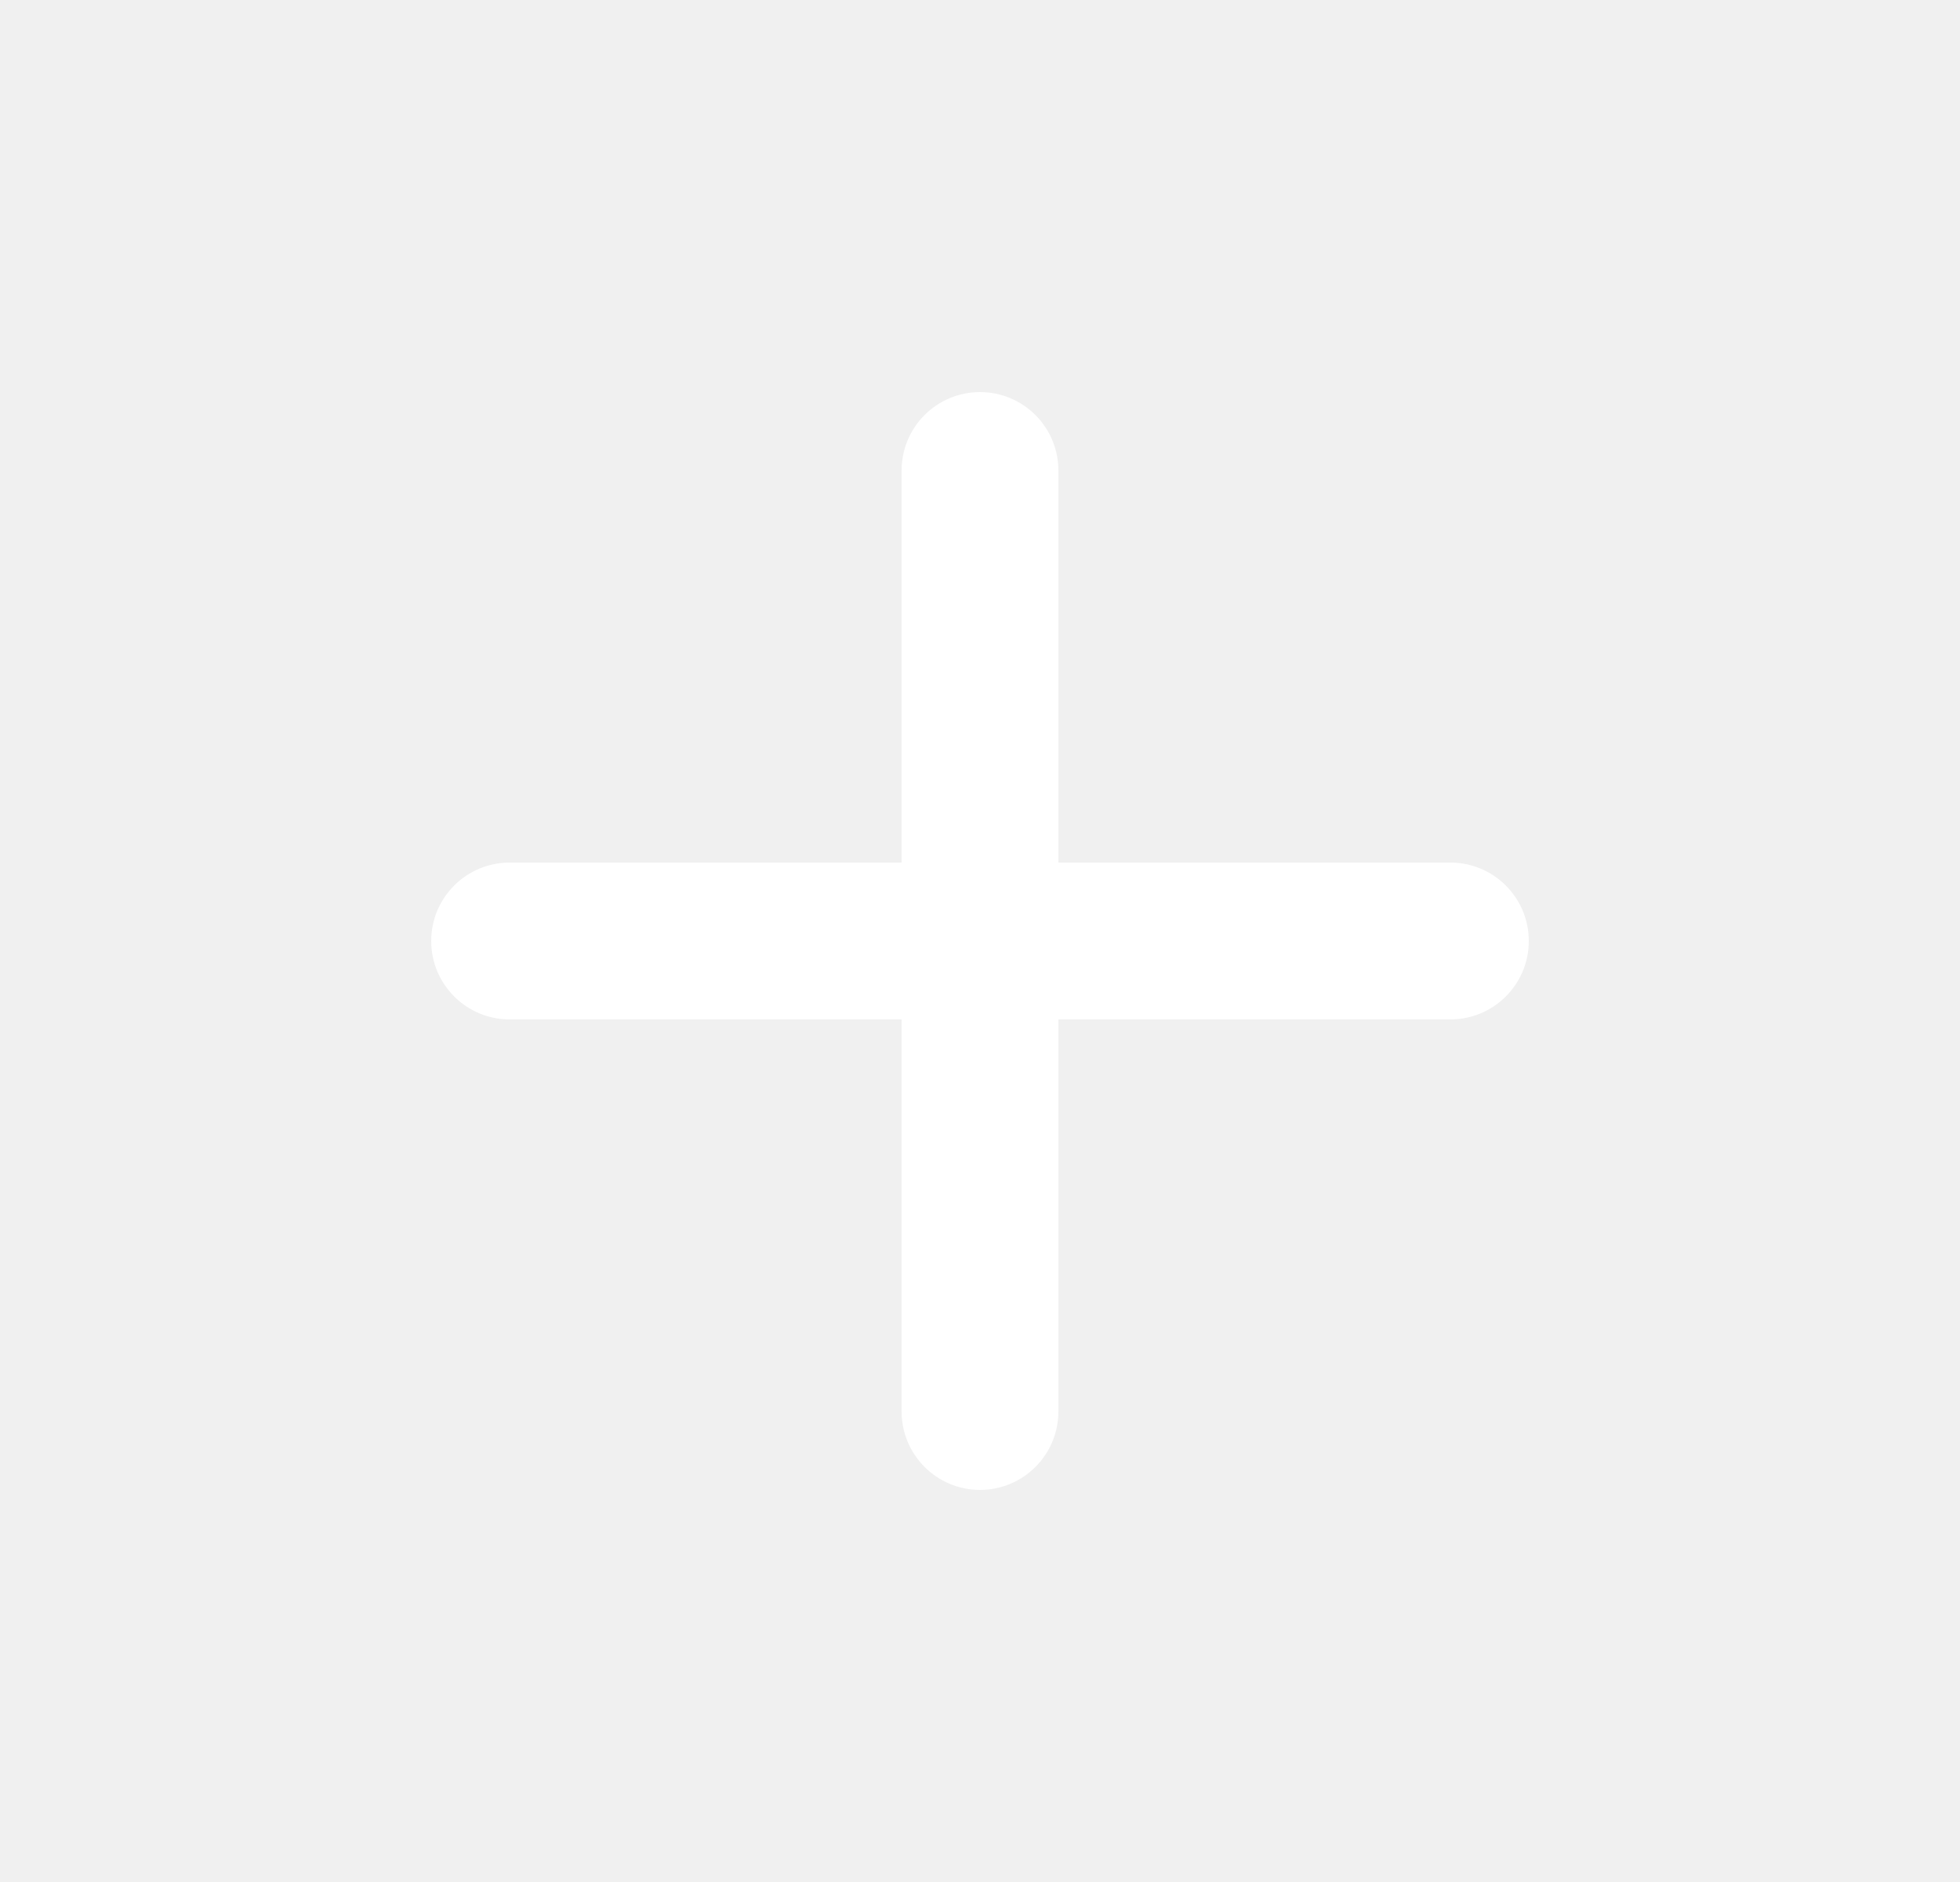
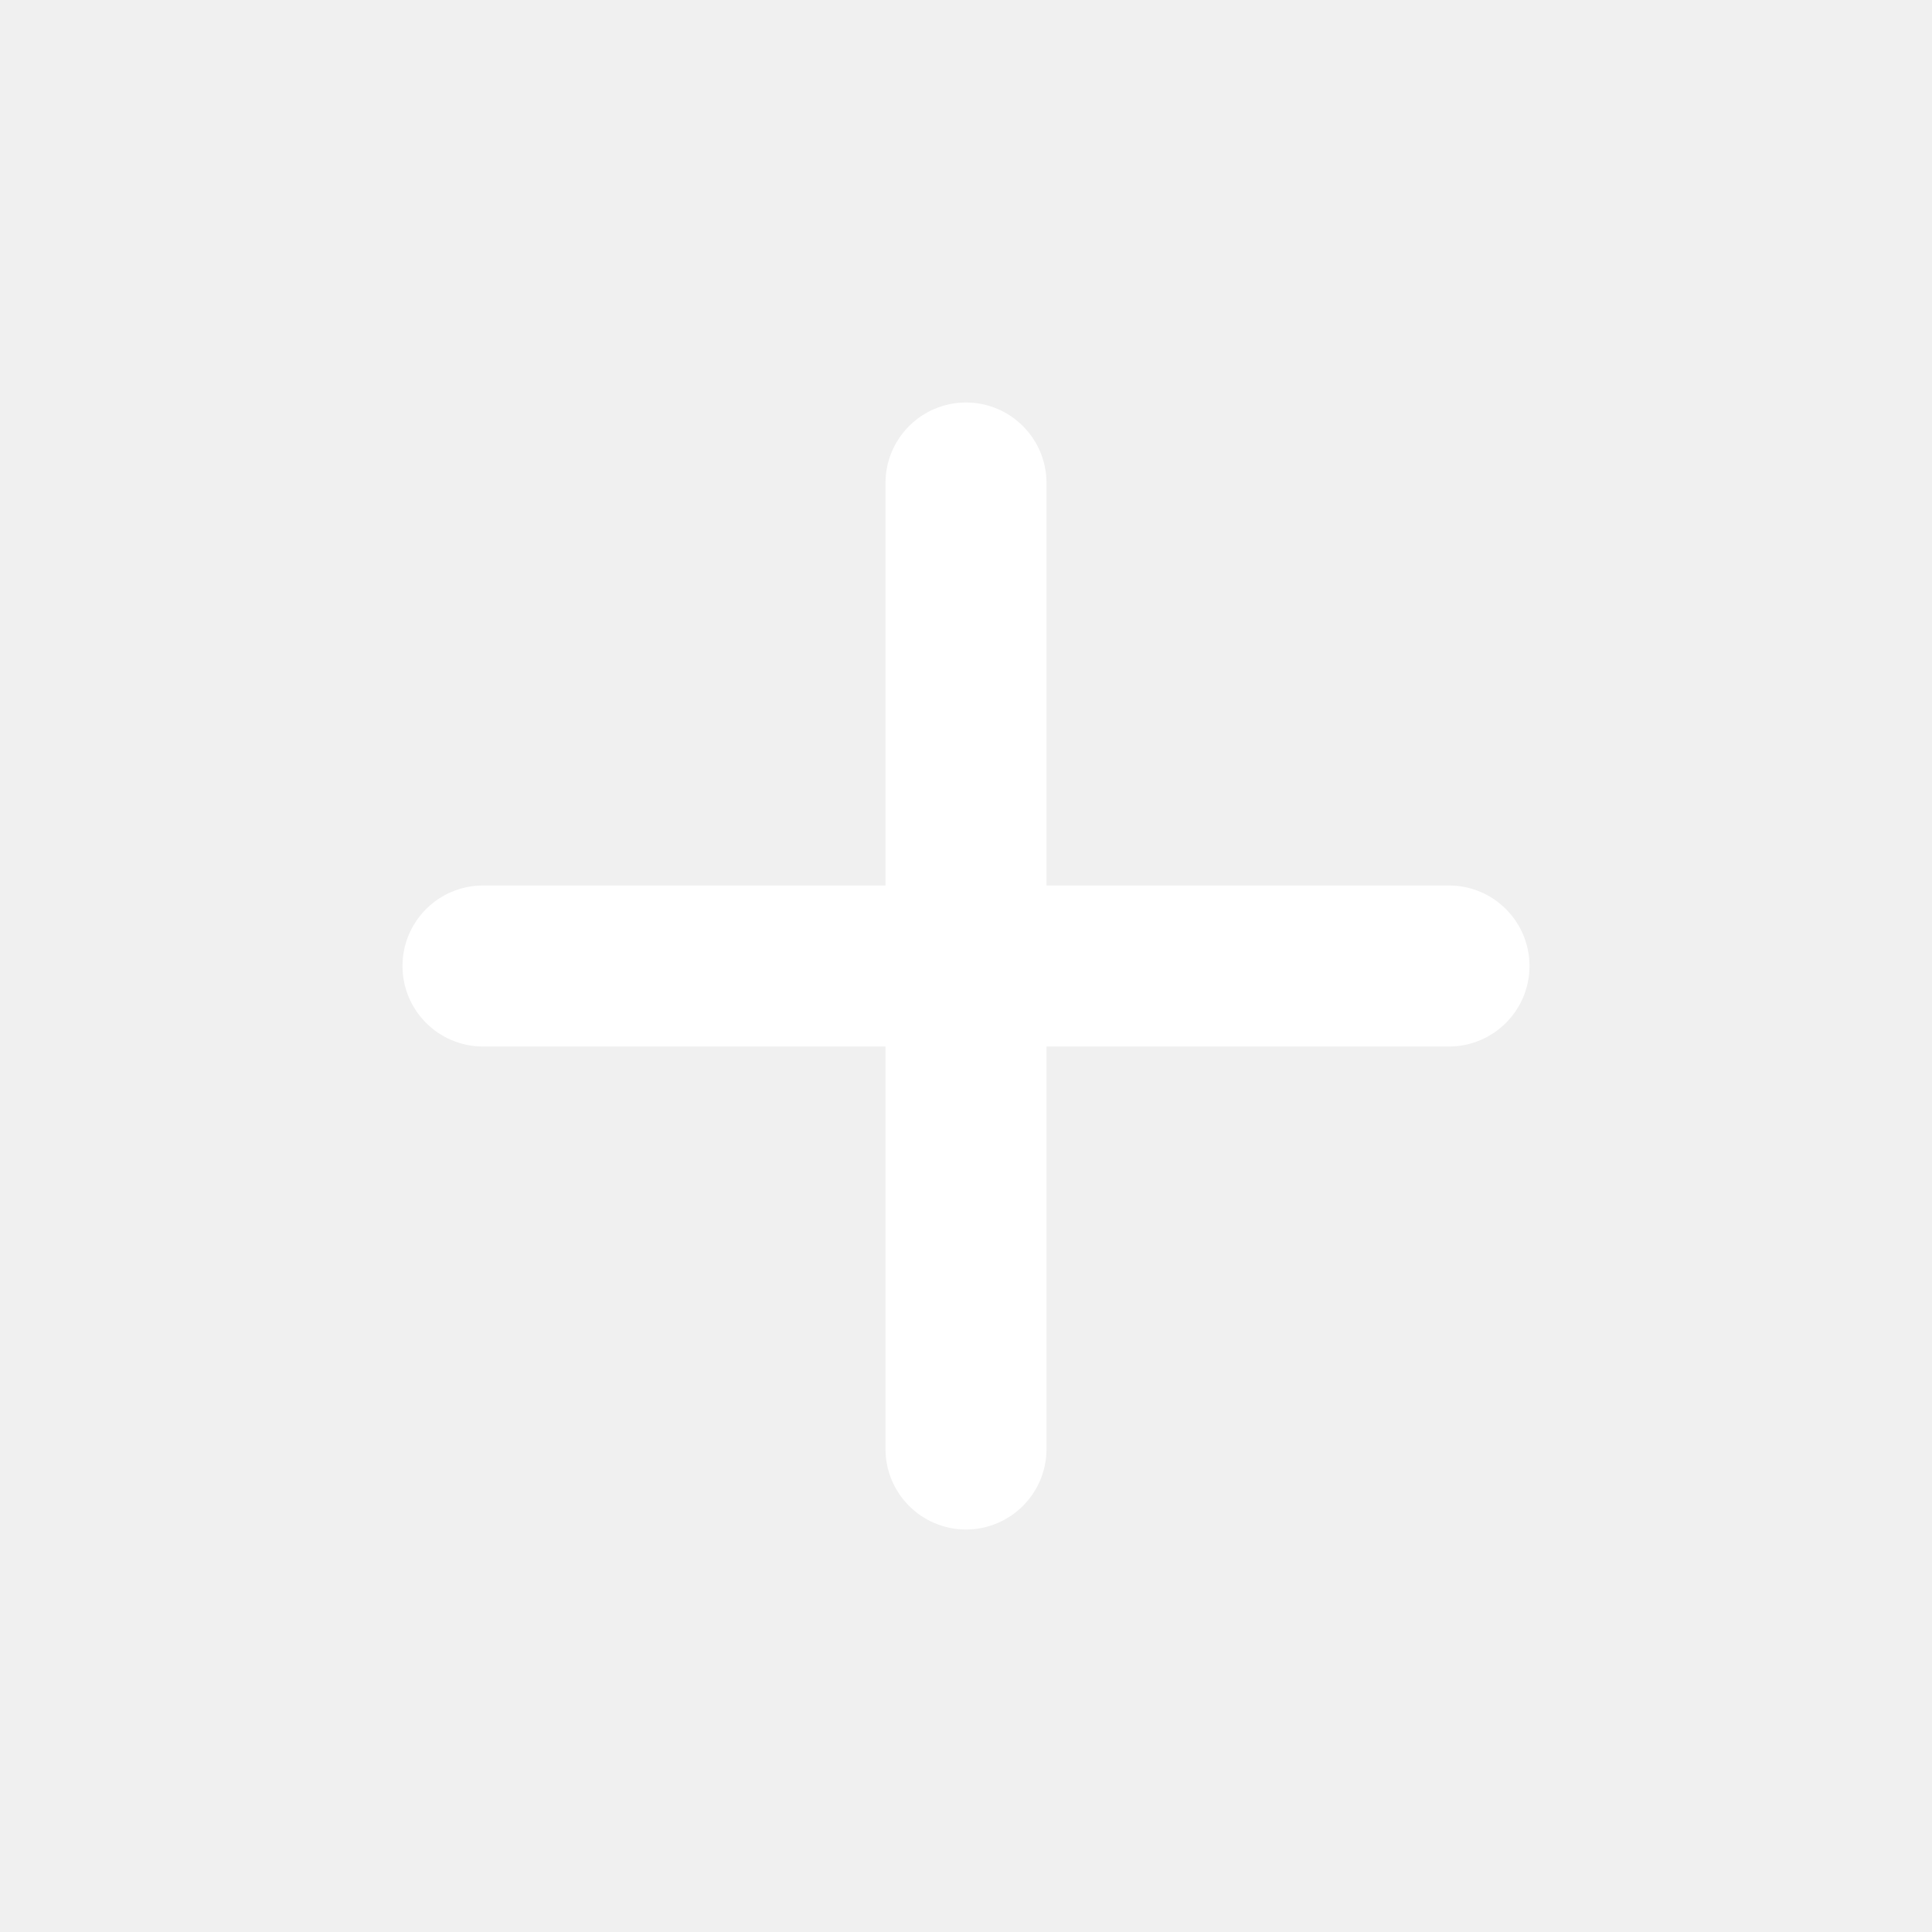
- <svg xmlns="http://www.w3.org/2000/svg" width="25" height="24" viewBox="0 0 25 24" fill="none">
-   <path d="M19.5 12C19.5 12.552 19.052 13 18.5 13H13.5V18C13.5 18.552 13.052 19 12.5 19C11.948 19 11.5 18.552 11.5 18V13H6.5C5.948 13 5.5 12.552 5.5 12C5.5 11.448 5.948 11 6.5 11H11.5V6C11.5 5.448 11.948 5 12.5 5C13.052 5 13.5 5.448 13.5 6V11H18.5C19.052 11 19.5 11.448 19.5 12Z" fill="white" />
+ <svg xmlns="http://www.w3.org/2000/svg" width="24" height="24" viewBox="0 0 24 24" fill="none">
+   <path d="M19 12C19 12.552 18.552 13 18 13H13V18C13 18.552 12.552 19 12 19C11.448 19 11 18.552 11 18V13H6C5.448 13 5 12.552 5 12C5 11.448 5.448 11 6 11H11V6C11 5.448 11.448 5 12 5C12.552 5 13 5.448 13 6V11H18C18.552 11 19 11.448 19 12Z" fill="white" />
</svg>
